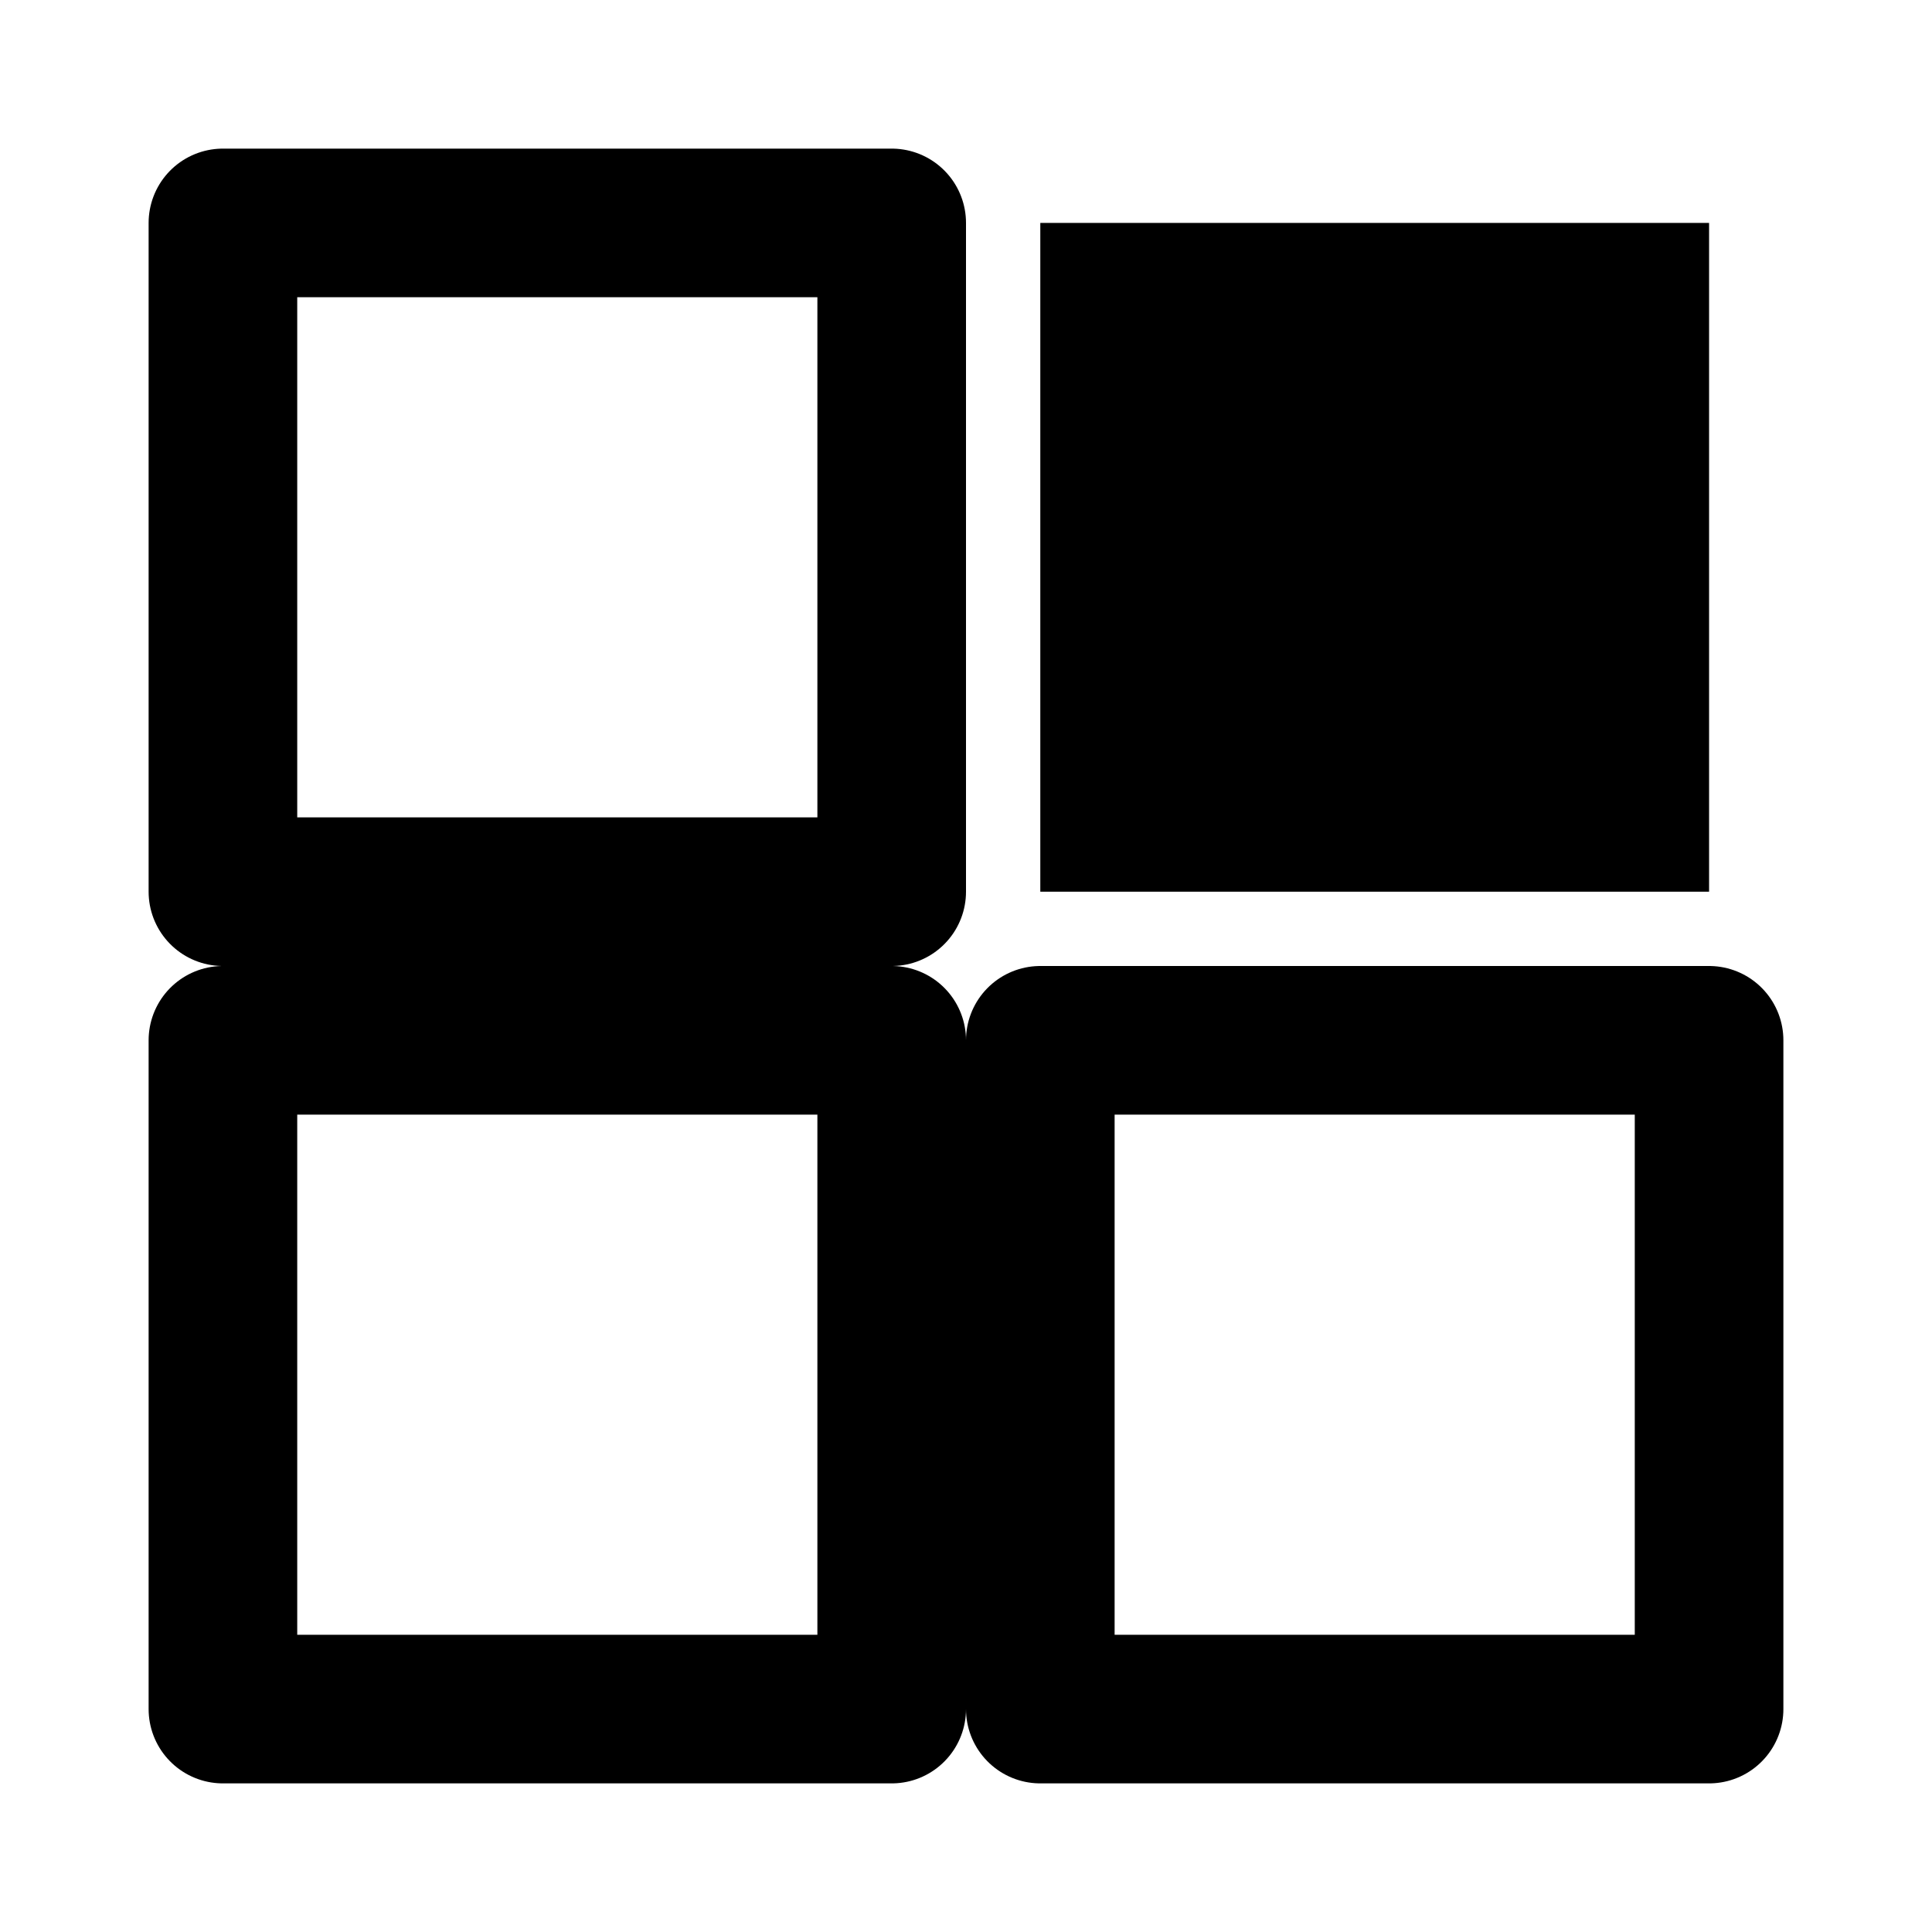
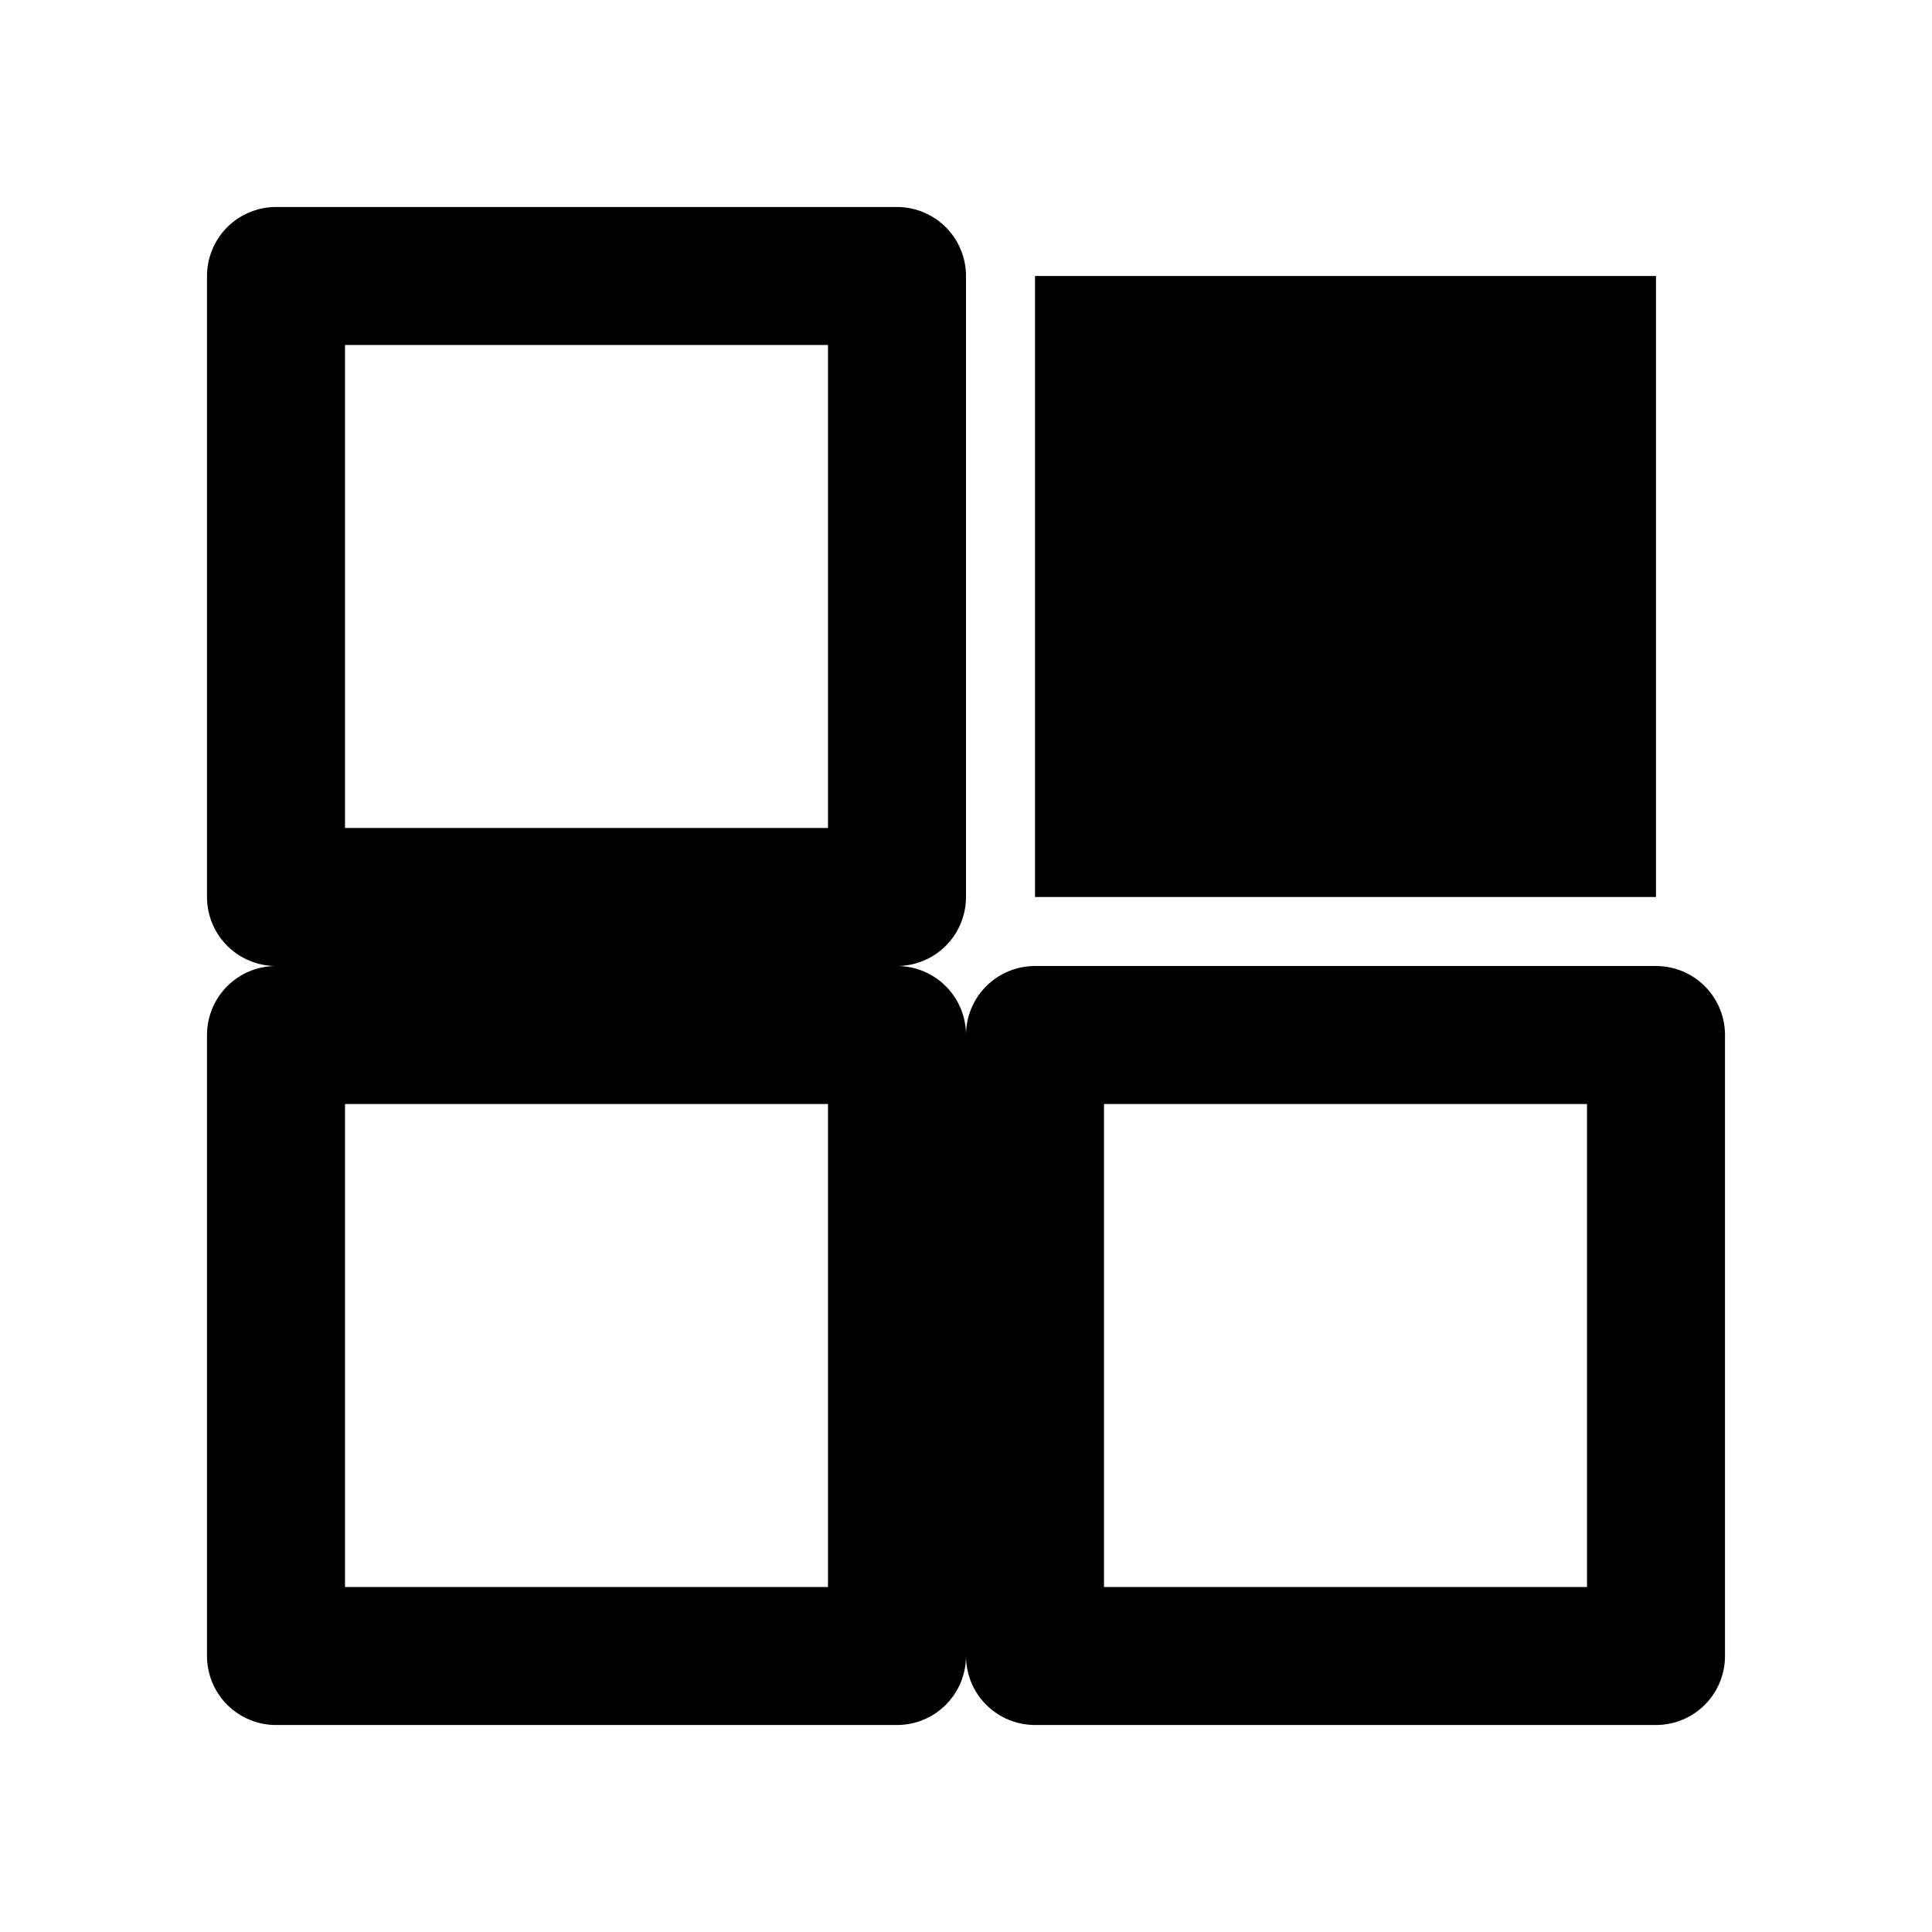
- <svg xmlns="http://www.w3.org/2000/svg" viewBox="3 3 26 26">
+ <svg xmlns="http://www.w3.org/2000/svg" viewBox="2 2 28 28">
  <g fill="none" stroke="#000" stroke-width="2" stroke-linejoin="round">
    <rect x="6" y="6" width="9" height="9" />
    <rect x="6" y="17" width="9" height="9" />
    <rect x="17" y="17" width="9" height="9" />
  </g>
  <rect x="17" y="6" width="9" height="9" fill="#000" />
</svg>
